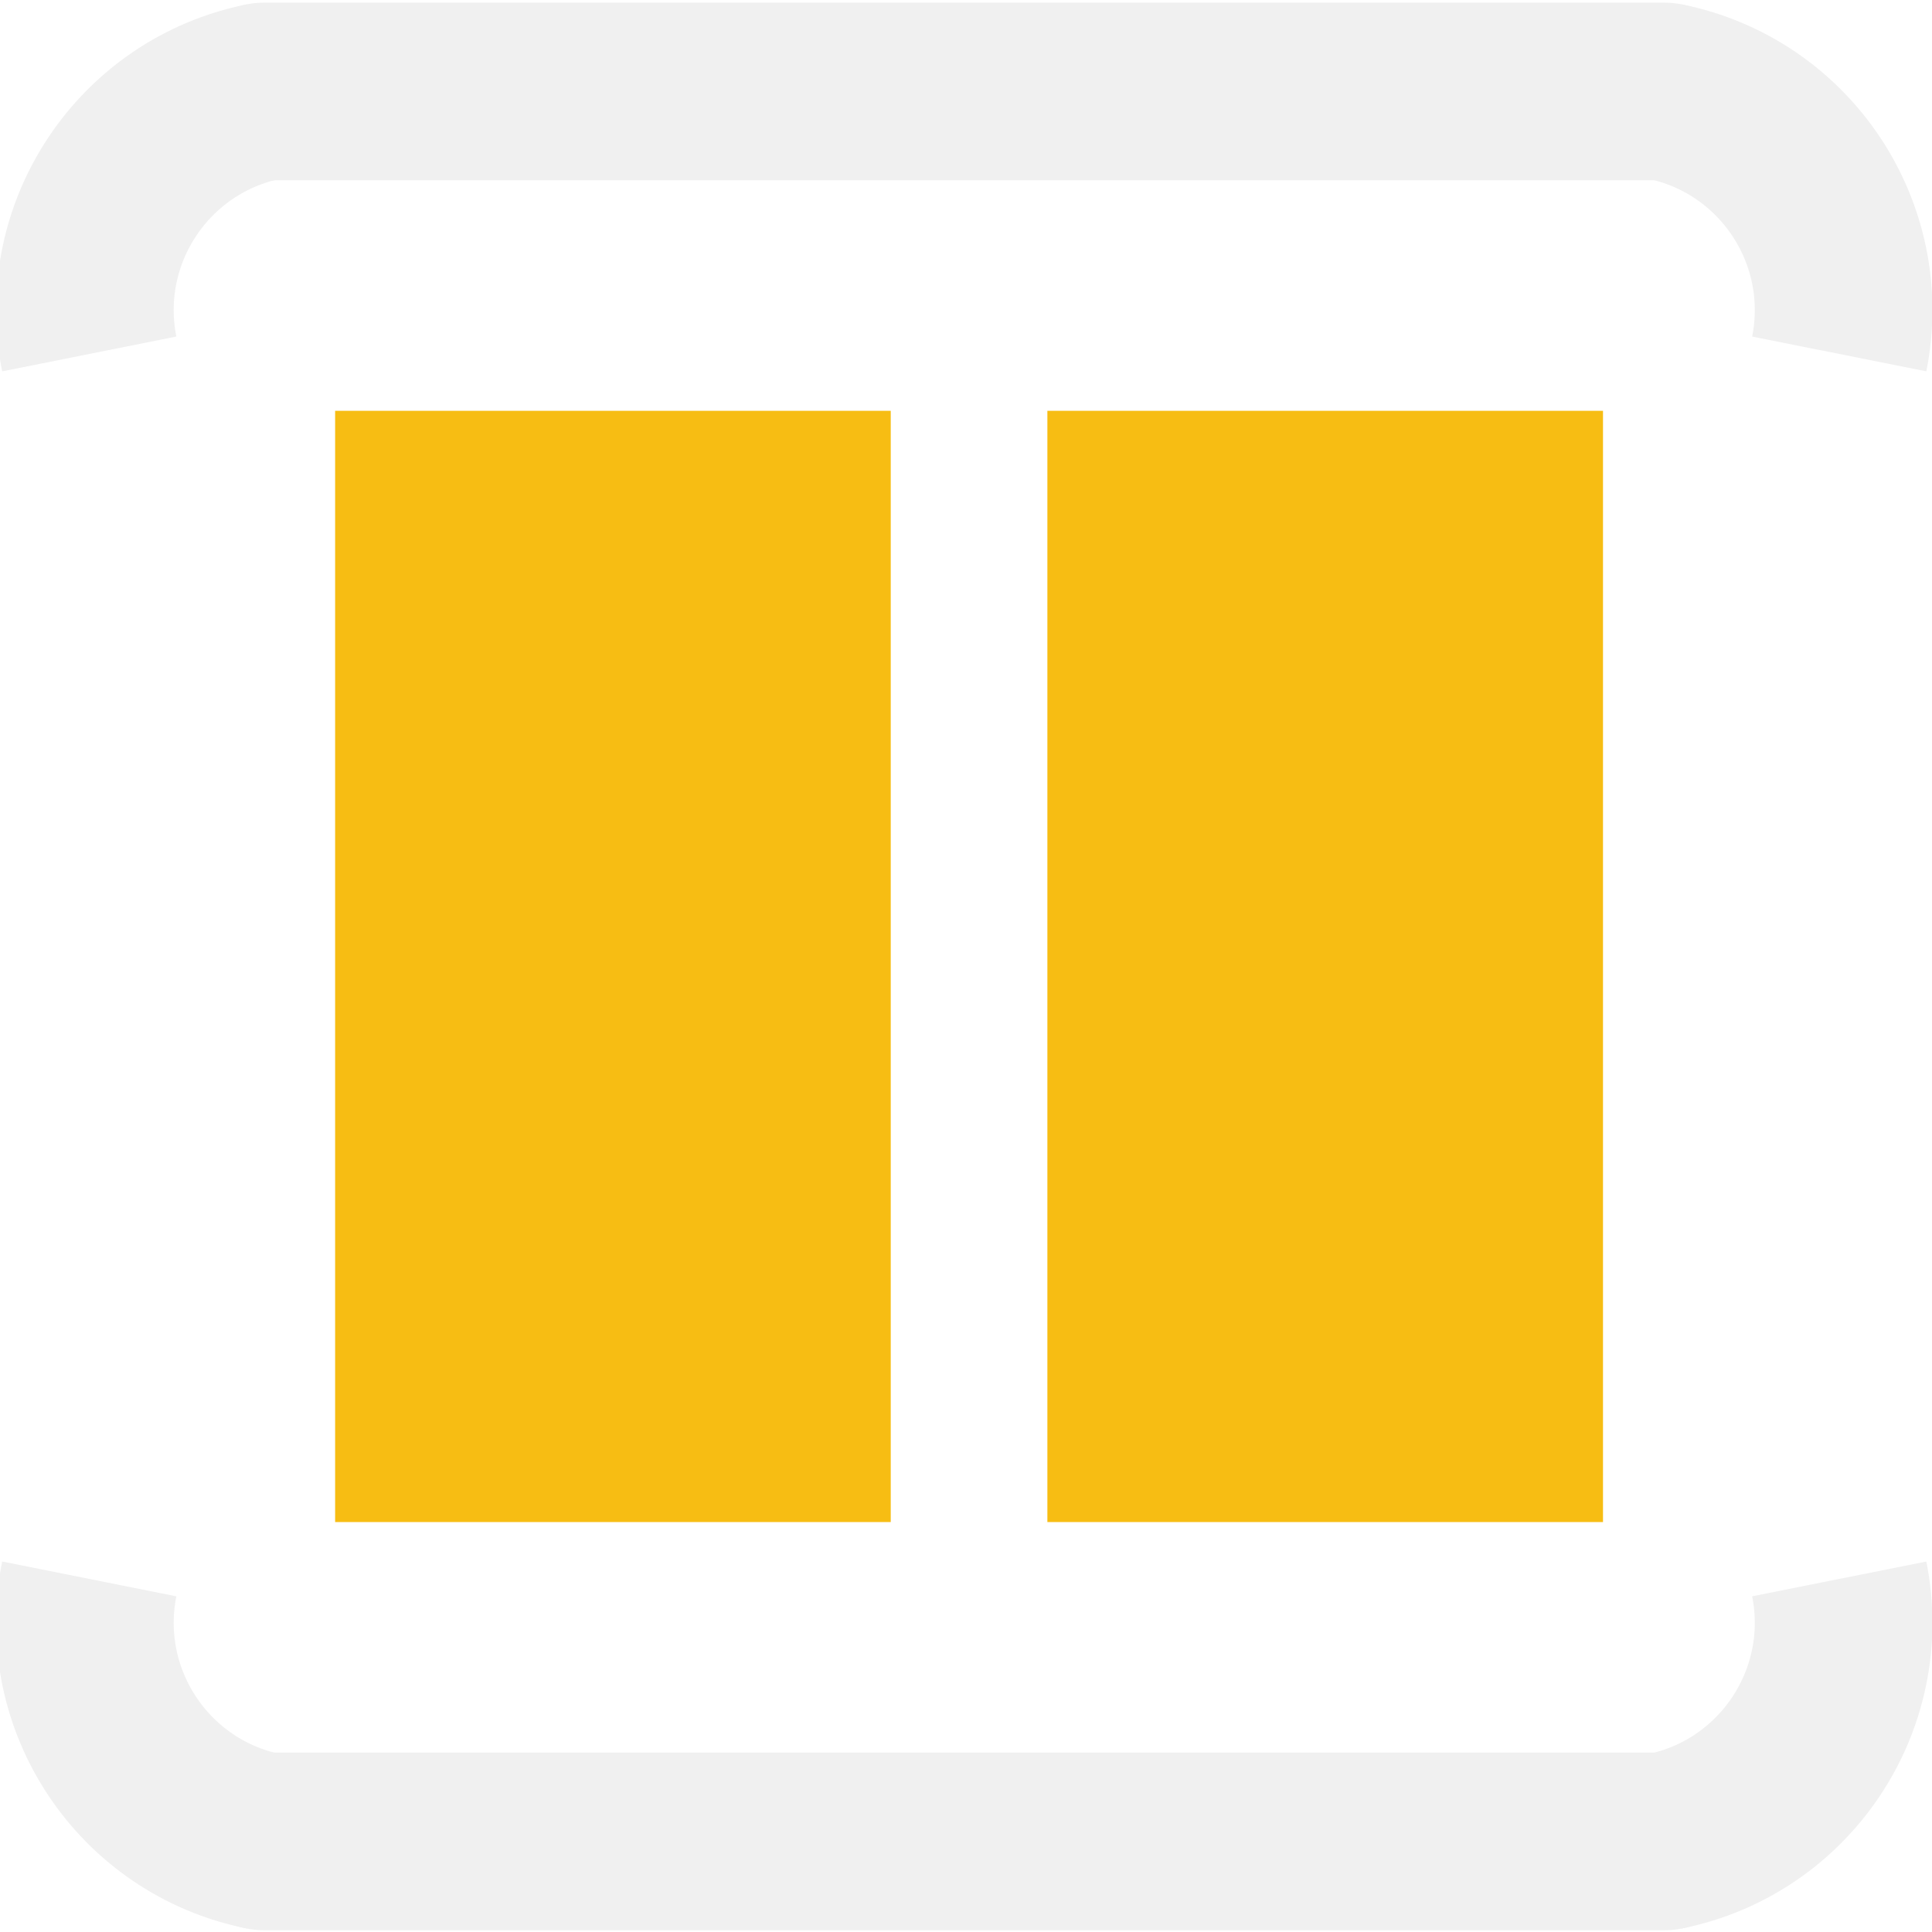
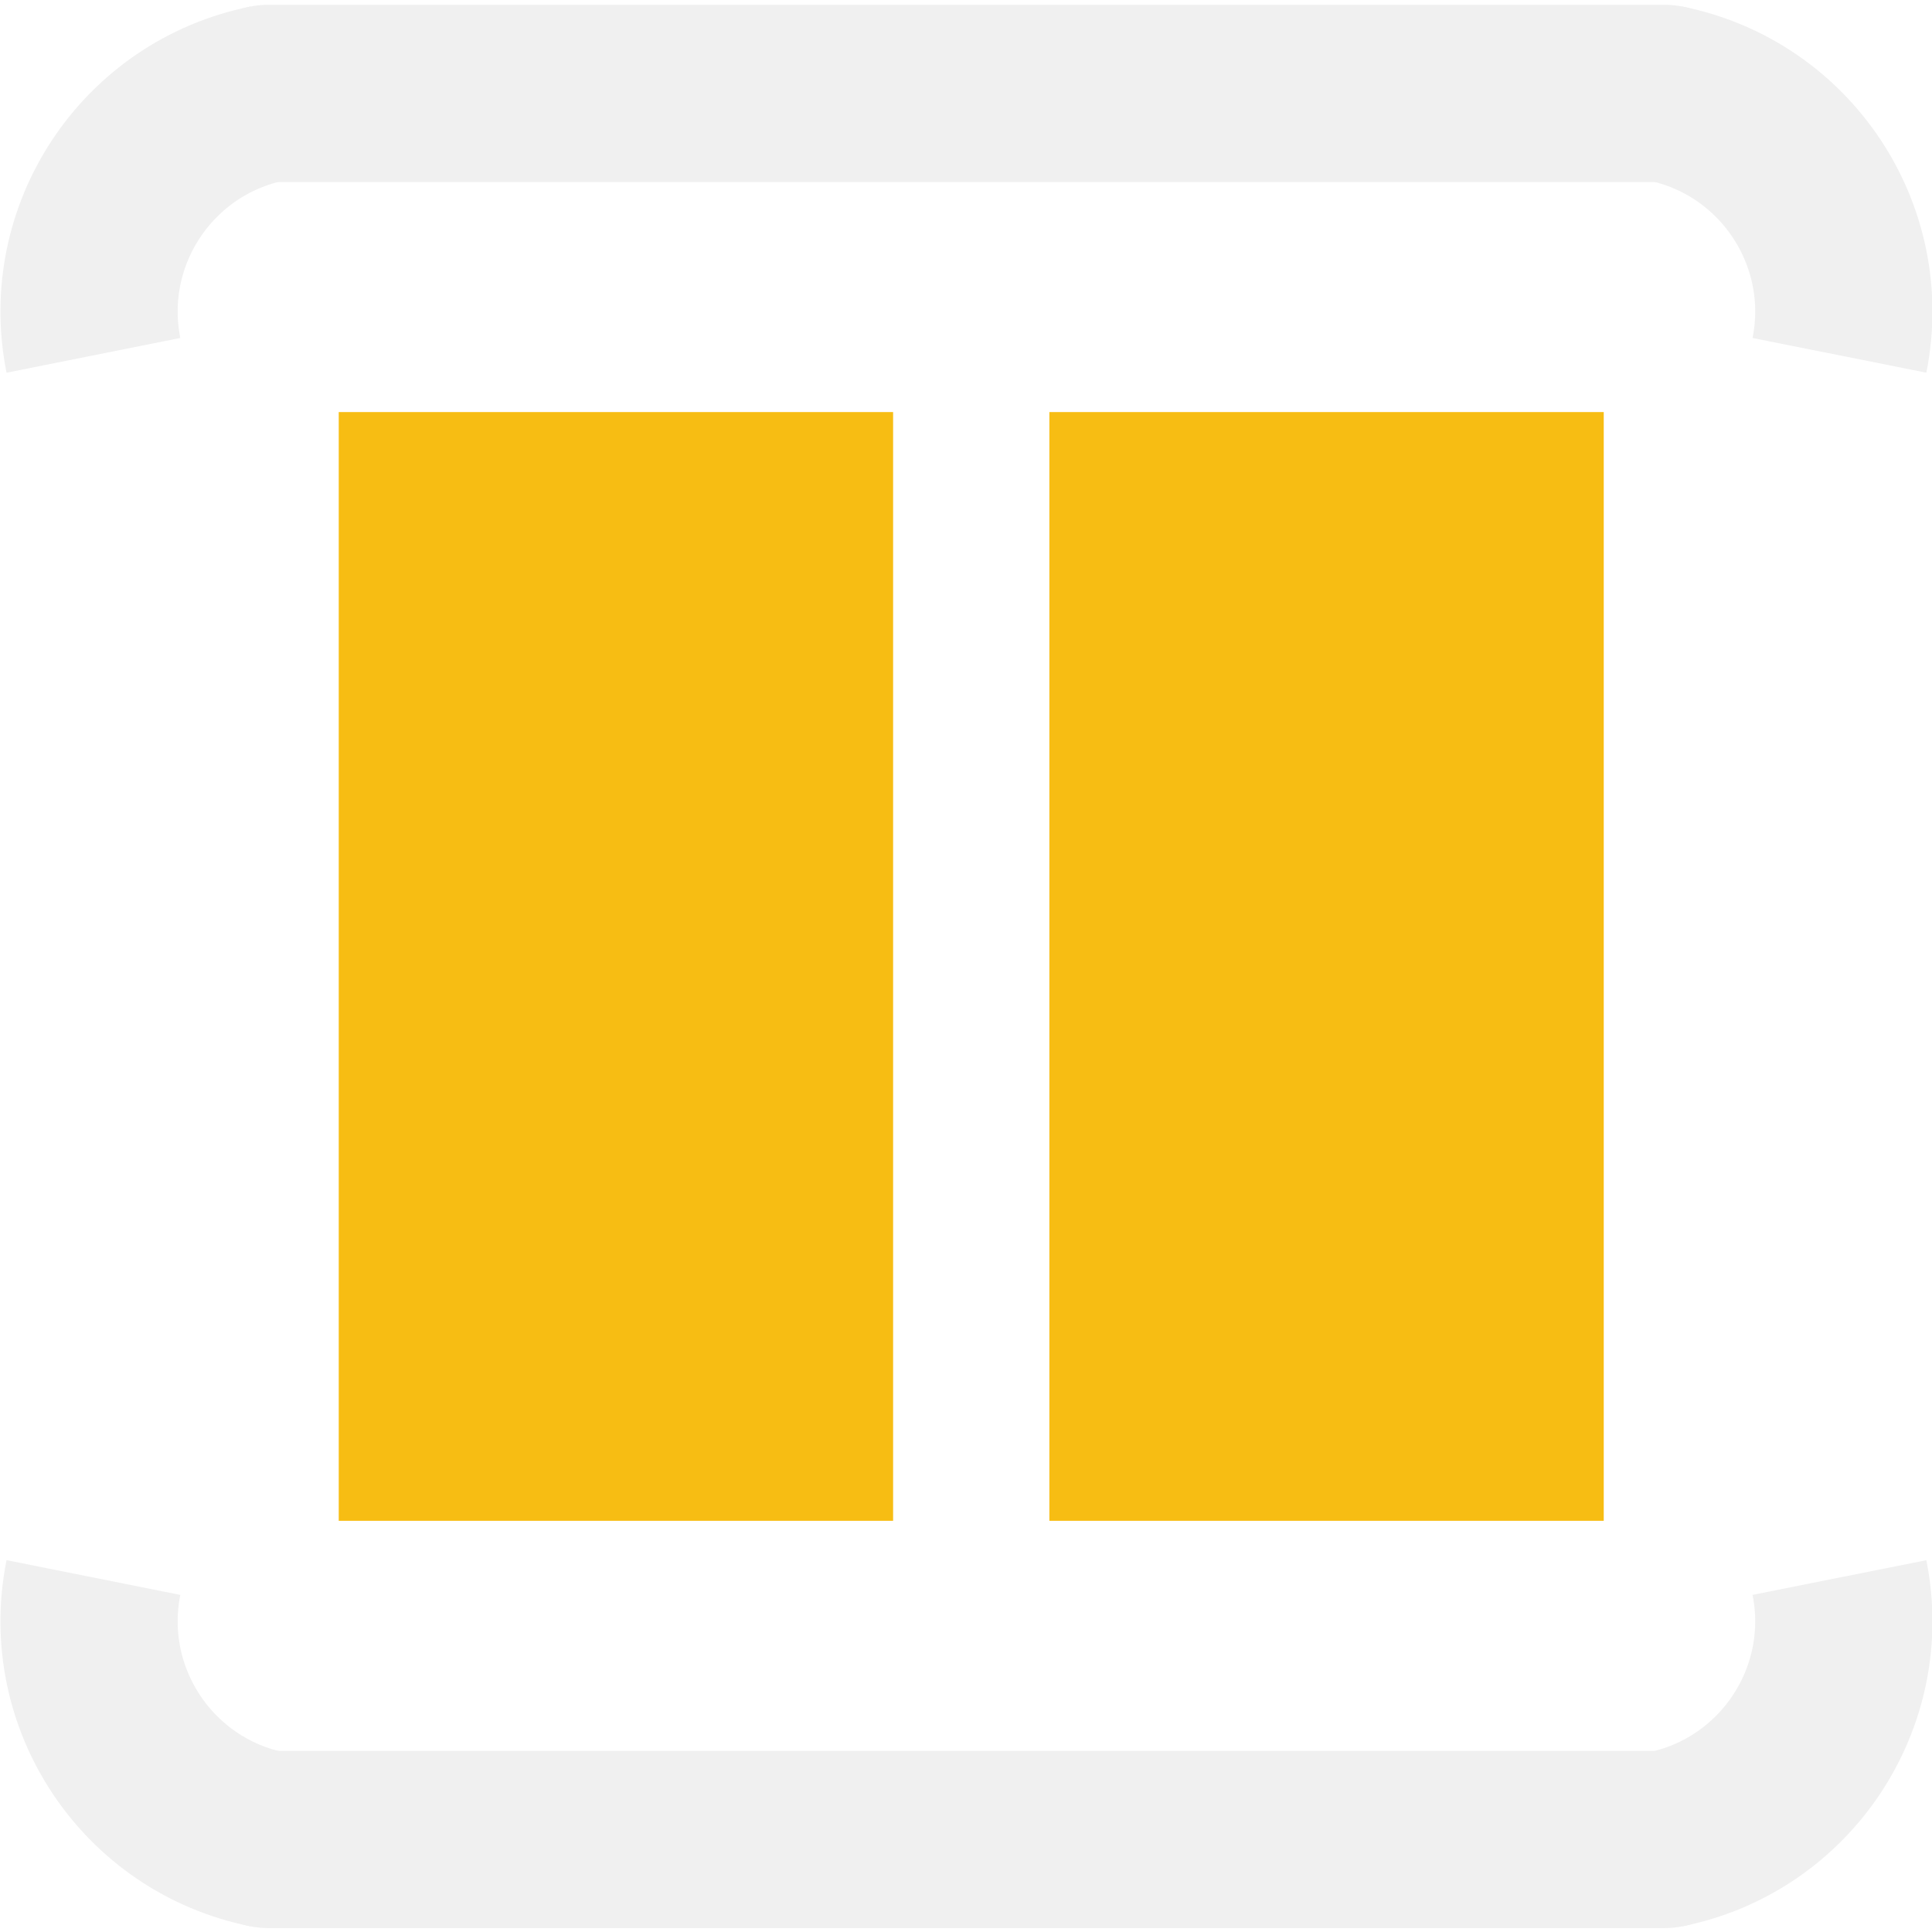
- <svg xmlns="http://www.w3.org/2000/svg" version="1.2" baseProfile="tiny" x="0in" y="0in" width="0.087in" height="0.087in" viewBox="0 0 2.208 2.203">
+ <svg xmlns="http://www.w3.org/2000/svg" version="1.2" baseProfile="tiny" x="0in" y="0in" width="0.087in" height="0.087in" viewBox="0 0 2.213 2.203">
  <g id="copper1">
-     <rect id="connector0pad" connectorname="1" x="0.383" y="0.467" width="0.635" height="1.27" stroke="none" stroke-width="0" fill="#F7BD13" stroke-linecap="round" />
-     <rect id="connector1pad" connectorname="2" x="1.197" y="0.467" width="0.635" height="1.27" stroke="none" stroke-width="0" fill="#F7BD13" stroke-linecap="round" />
+     <rect id="connector0pad" connectorname="1" x="0.388" y="0.467" width="0.635" height="1.27" stroke="none" stroke-width="0" fill="#F7BD13" stroke-linecap="round" />
+     <rect id="connector1pad" connectorname="2" x="1.202" y="0.467" width="0.635" height="1.27" stroke="none" stroke-width="0" fill="#F7BD13" stroke-linecap="round" />
    <g id="copper0">
</g>
  </g>
  <g id="silkscreen">
-     <line class="other" x1="1.902" y1="2.102" x2="0.302" y2="2.102" stroke="#f0f0f0" stroke-width="0.203" stroke-linecap="round" />
-     <path class="other" fill="none" d="M1.902,0.102 A0.255,0.255 0 0 1 2.102,0.402" stroke-width="0.203" stroke="#f0f0f0" />
-     <path class="other" fill="none" d="M0.102,0.402 A0.255,0.255 0 0 1 0.302,0.102" stroke-width="0.203" stroke="#f0f0f0" />
-     <path class="other" fill="none" d="M0.102,1.802 A0.255,0.255 0 0 0 0.302,2.102" stroke-width="0.203" stroke="#f0f0f0" />
-     <path class="other" fill="none" d="M1.902,2.102 A0.255,0.255 0 0 0 2.102,1.802" stroke-width="0.203" stroke="#f0f0f0" />
-     <line class="other" x1="0.302" y1="0.102" x2="1.902" y2="0.102" stroke="#f0f0f0" stroke-width="0.203" stroke-linecap="round" />
+     <line class="other" x1="1.907" y1="2.102" x2="0.307" y2="2.102" stroke="#f0f0f0" stroke-width="0.203" stroke-linecap="round" />
+     <path class="other" fill="none" d="M1.907,0.102 A0.255,0.255 0 0 1 2.107,0.402" stroke-width="0.203" stroke="#f0f0f0" />
+     <path class="other" fill="none" d="M0.107,0.402 A0.255,0.255 0 0 1 0.307,0.102" stroke-width="0.203" stroke="#f0f0f0" />
+     <path class="other" fill="none" d="M0.107,1.802 A0.255,0.255 0 0 0 0.307,2.102" stroke-width="0.203" stroke="#f0f0f0" />
+     <path class="other" fill="none" d="M1.907,2.102 A0.255,0.255 0 0 0 2.107,1.802" stroke-width="0.203" stroke="#f0f0f0" />
+     <line class="other" x1="0.307" y1="0.102" x2="1.907" y2="0.102" stroke="#f0f0f0" stroke-width="0.203" stroke-linecap="round" />
  </g>
</svg>
